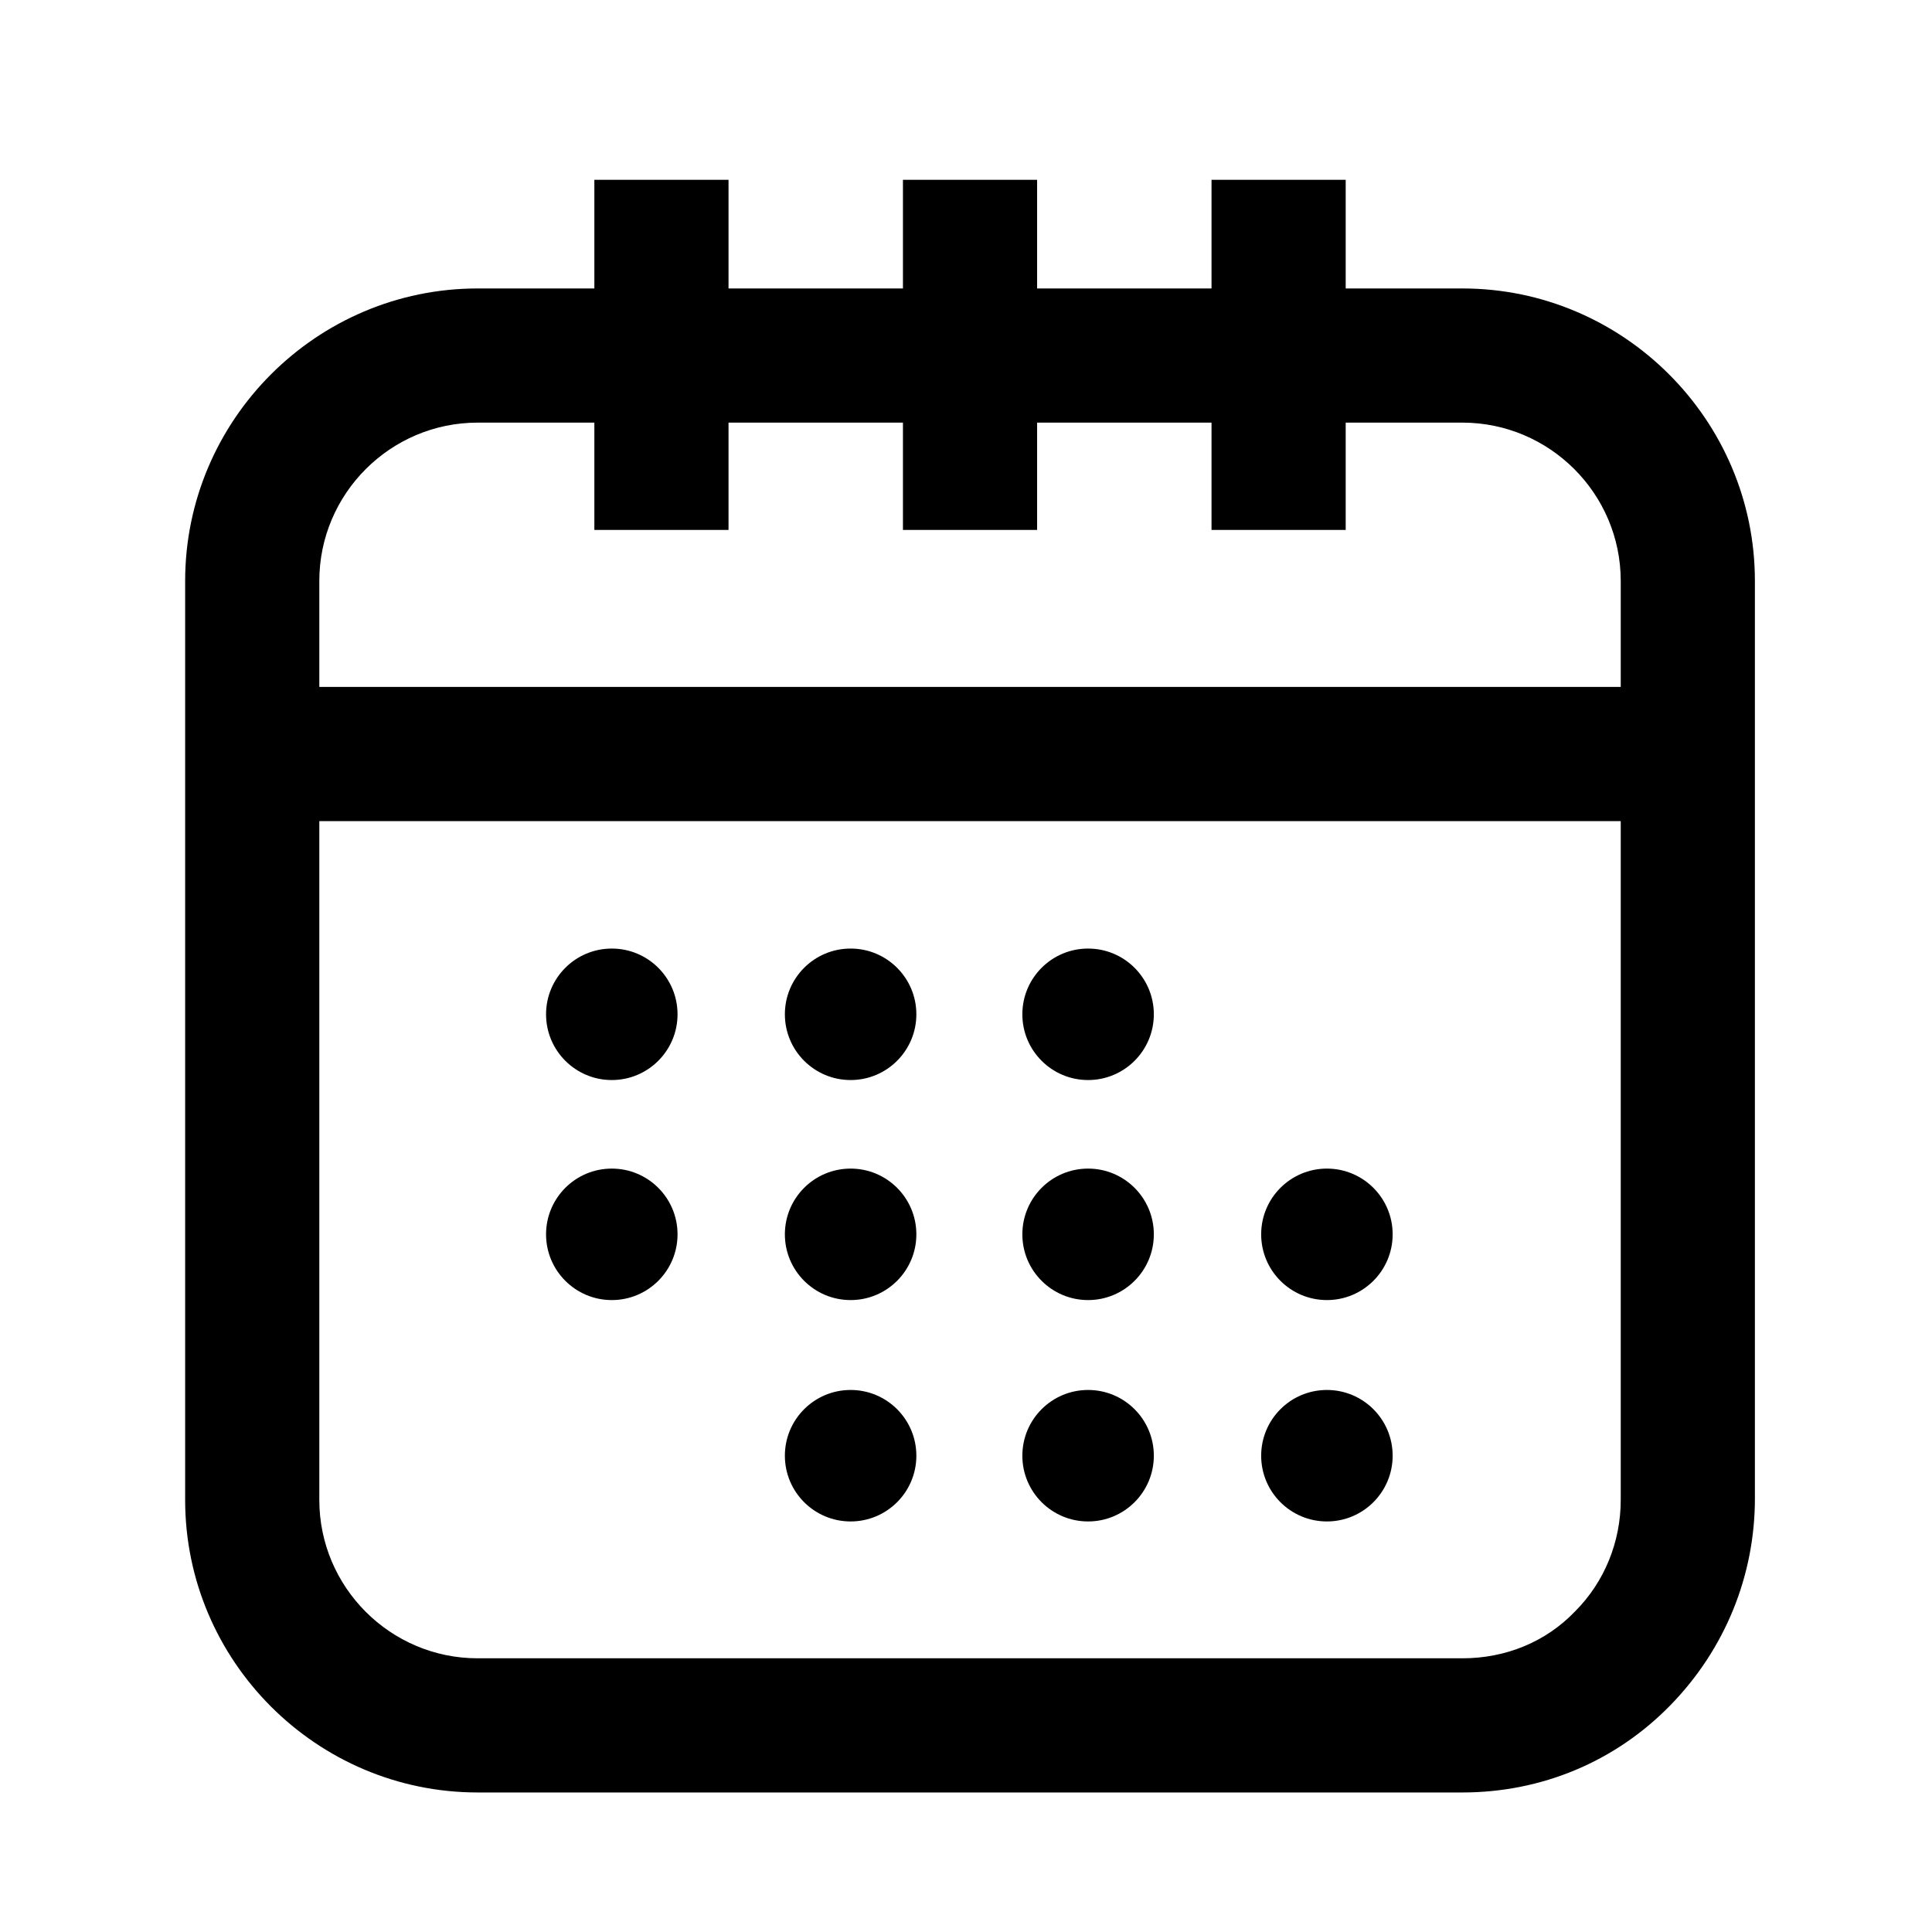
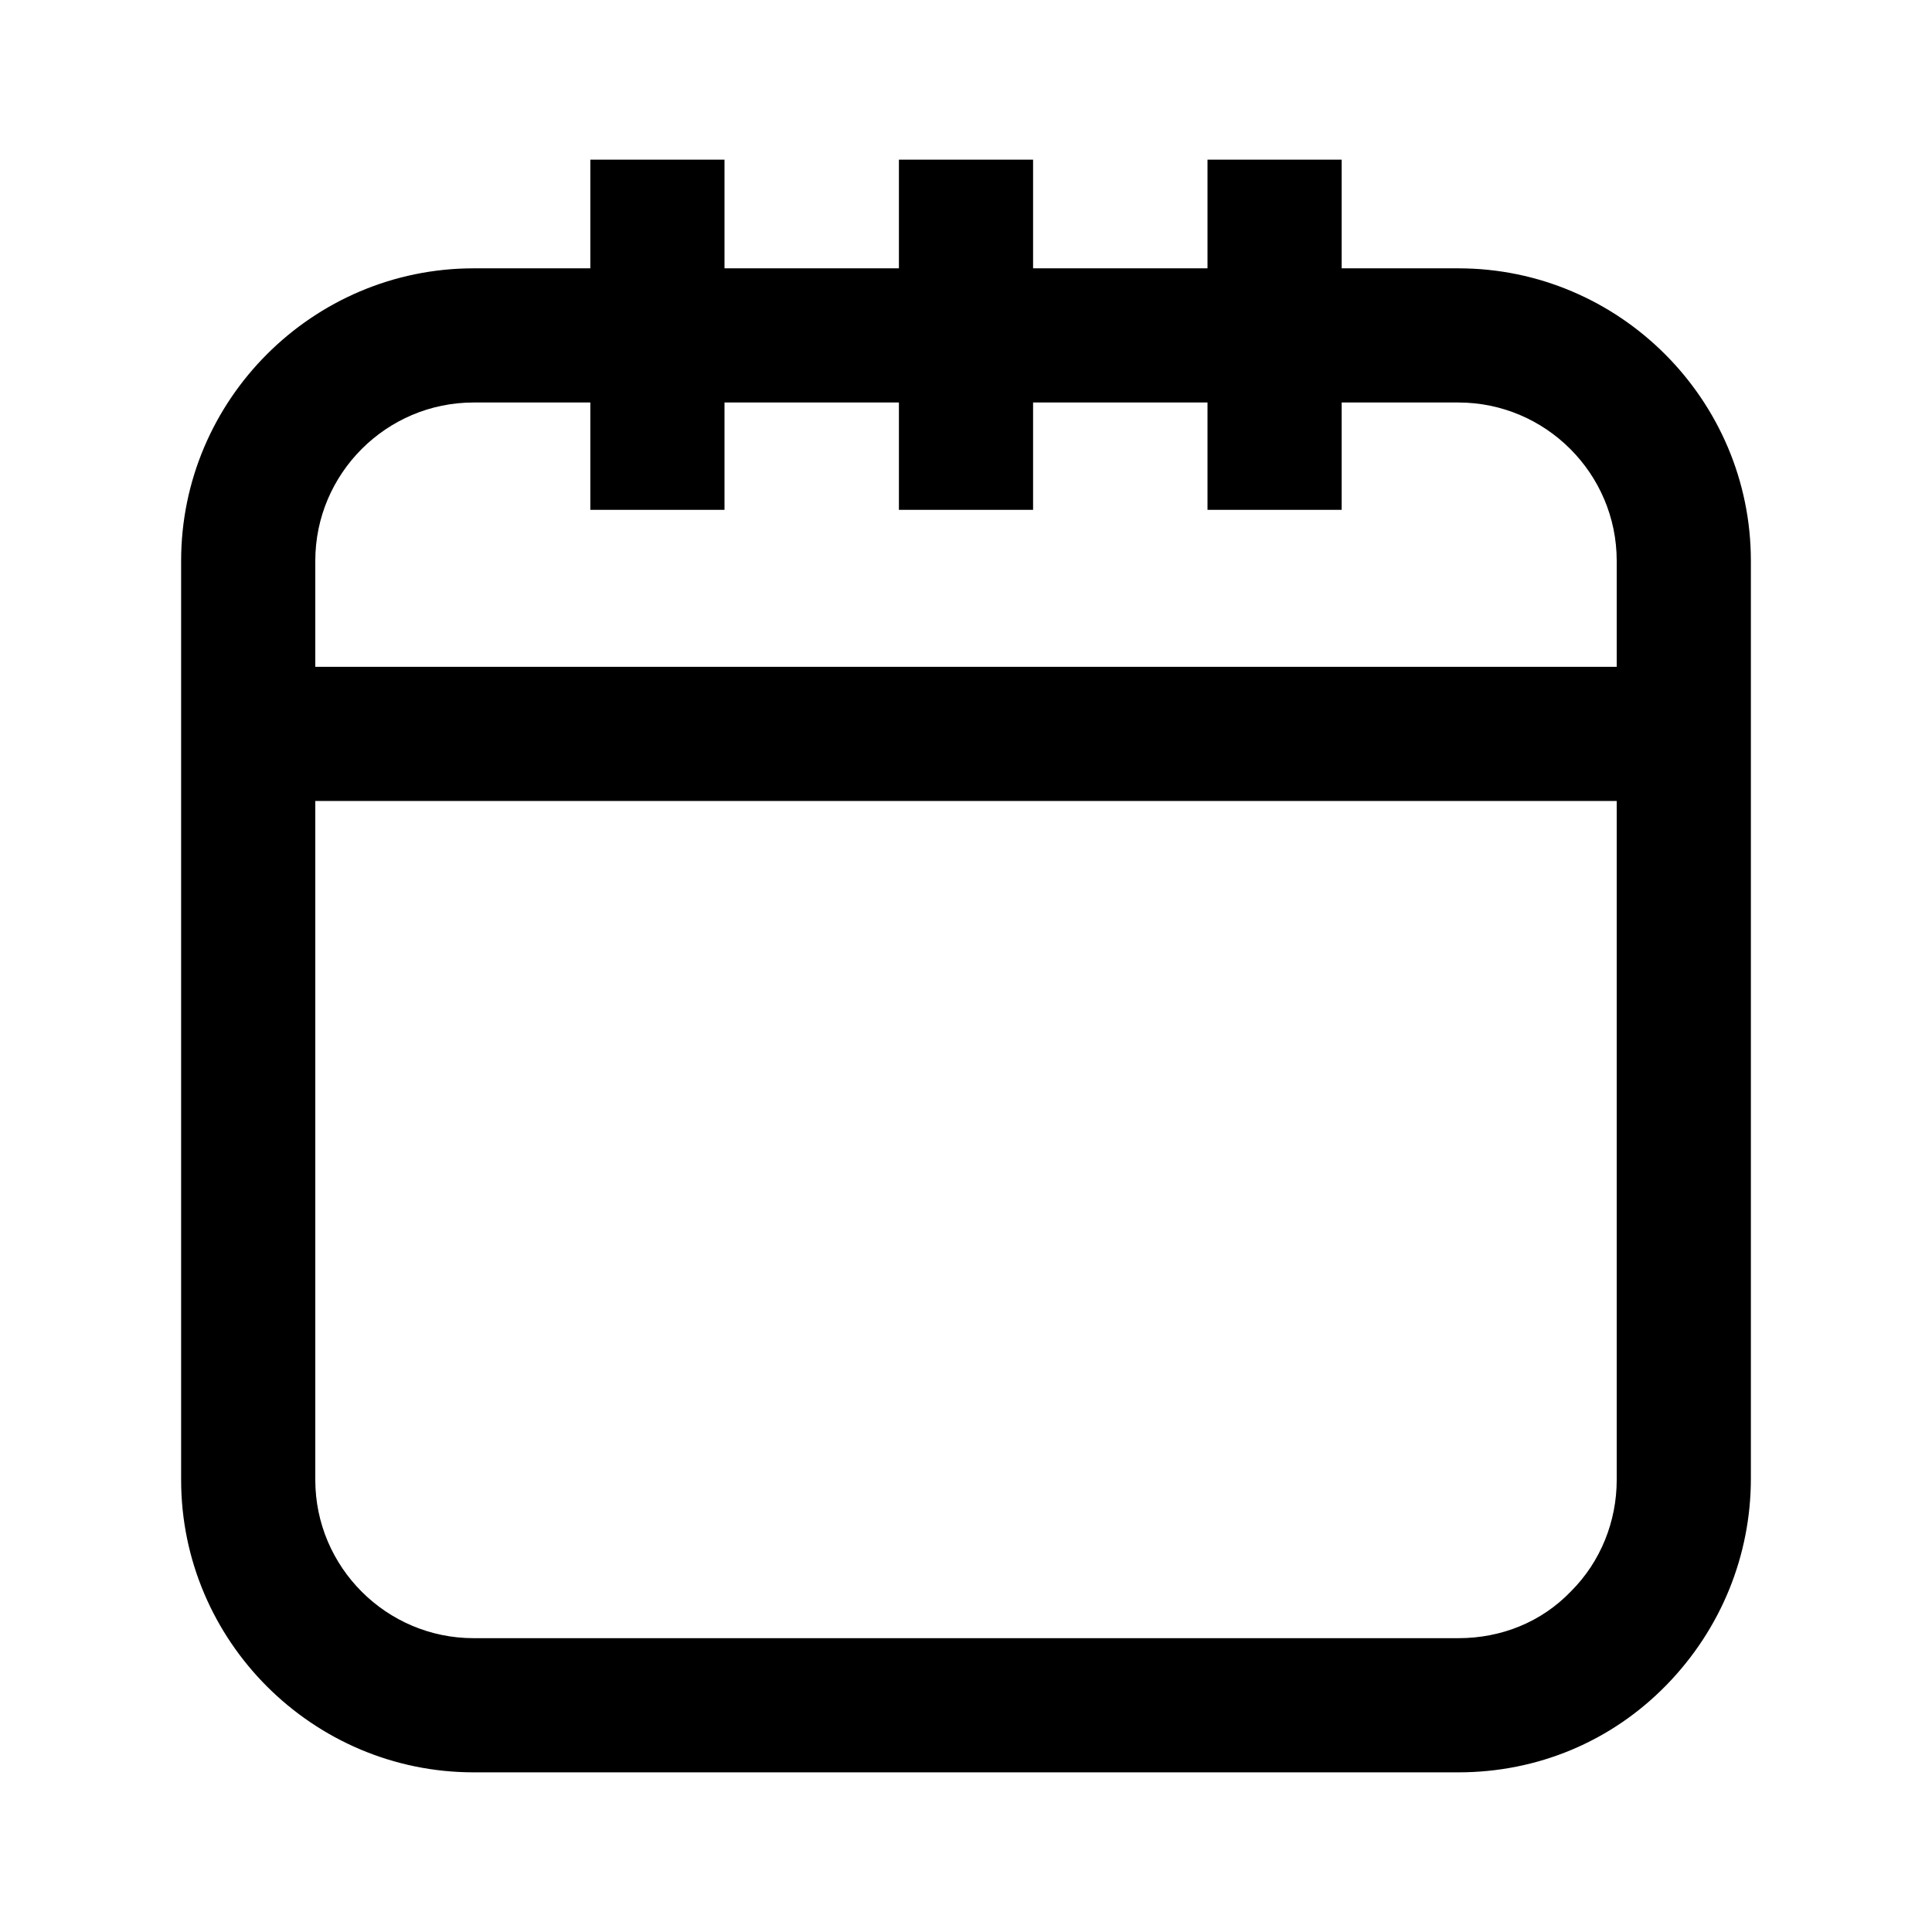
<svg xmlns="http://www.w3.org/2000/svg" version="1.1" id="Layer_1" x="0px" y="0px" viewBox="0 0 144 144" style="enable-background:new 0 0 144 144;" xml:space="preserve">
-   <path d="M109,21.5h-8.7v-8.1h-10v8.1h-13v-8.1h-10v8.1h-13v-8.1h-10v8.1h-8.7c-12,0-21.8,9.8-21.8,21.8v68.5  c0,12,9.8,21.8,21.8,21.8H109c5.9,0,11.4-2.3,15.5-6.5c4.1-4.2,6.3-9.7,6.3-15.4V43.3C130.8,31.3,121,21.5,109,21.5z M35.6,31.5h8.7  v8h10v-8h13v8h10v-8h13v8h10v-8h8.7c6.5,0,11.8,5.3,11.8,11.8v7.9h-97v-7.9C23.8,36.8,29.1,31.5,35.6,31.5z M117.4,120.1  c-2.2,2.3-5.2,3.5-8.4,3.5H35.6c-6.5,0-11.8-5.3-11.8-11.8V61.2h97v50.6C120.8,114.9,119.6,117.9,117.4,120.1z" />
-   <g>
-     <circle cx="45.6" cy="92" r="4.9" />
-     <circle cx="63.4" cy="92" r="4.9" />
-     <circle cx="81.1" cy="92" r="4.9" />
-     <circle cx="98.9" cy="92" r="4.9" />
-     <circle cx="63.4" cy="108.5" r="4.9" />
-     <circle cx="81.1" cy="108.5" r="4.9" />
-     <circle cx="98.9" cy="108.5" r="4.9" />
-     <circle cx="45.6" cy="75.6" r="4.9" />
-     <circle cx="63.4" cy="75.6" r="4.9" />
-     <circle cx="81.1" cy="75.6" r="4.9" />
-   </g>
+   <path d="M108.7,20H100v-8.1H90V20H77v-8.1H67V20H54v-8.1H44V20h-8.7c-12,0-21.8,9.8-21.8,21.8v68.5c0,12,9.8,21.8,21.8,21.8h73.4  c5.9,0,11.4-2.3,15.5-6.5c4.1-4.2,6.3-9.7,6.3-15.4V41.8C130.5,29.8,120.7,20,108.7,20z M35.3,30H44v8h10v-8h13v8h10v-8h13v8h10v-8  h8.7c6.5,0,11.8,5.3,11.8,11.8v7.9h-97v-7.9C23.5,35.3,28.8,30,35.3,30z M117.1,118.6c-2.2,2.3-5.2,3.5-8.4,3.5H35.3  c-6.5,0-11.8-5.3-11.8-11.8V59.7h97v50.6C120.5,113.4,119.3,116.4,117.1,118.6z" />
</svg>
